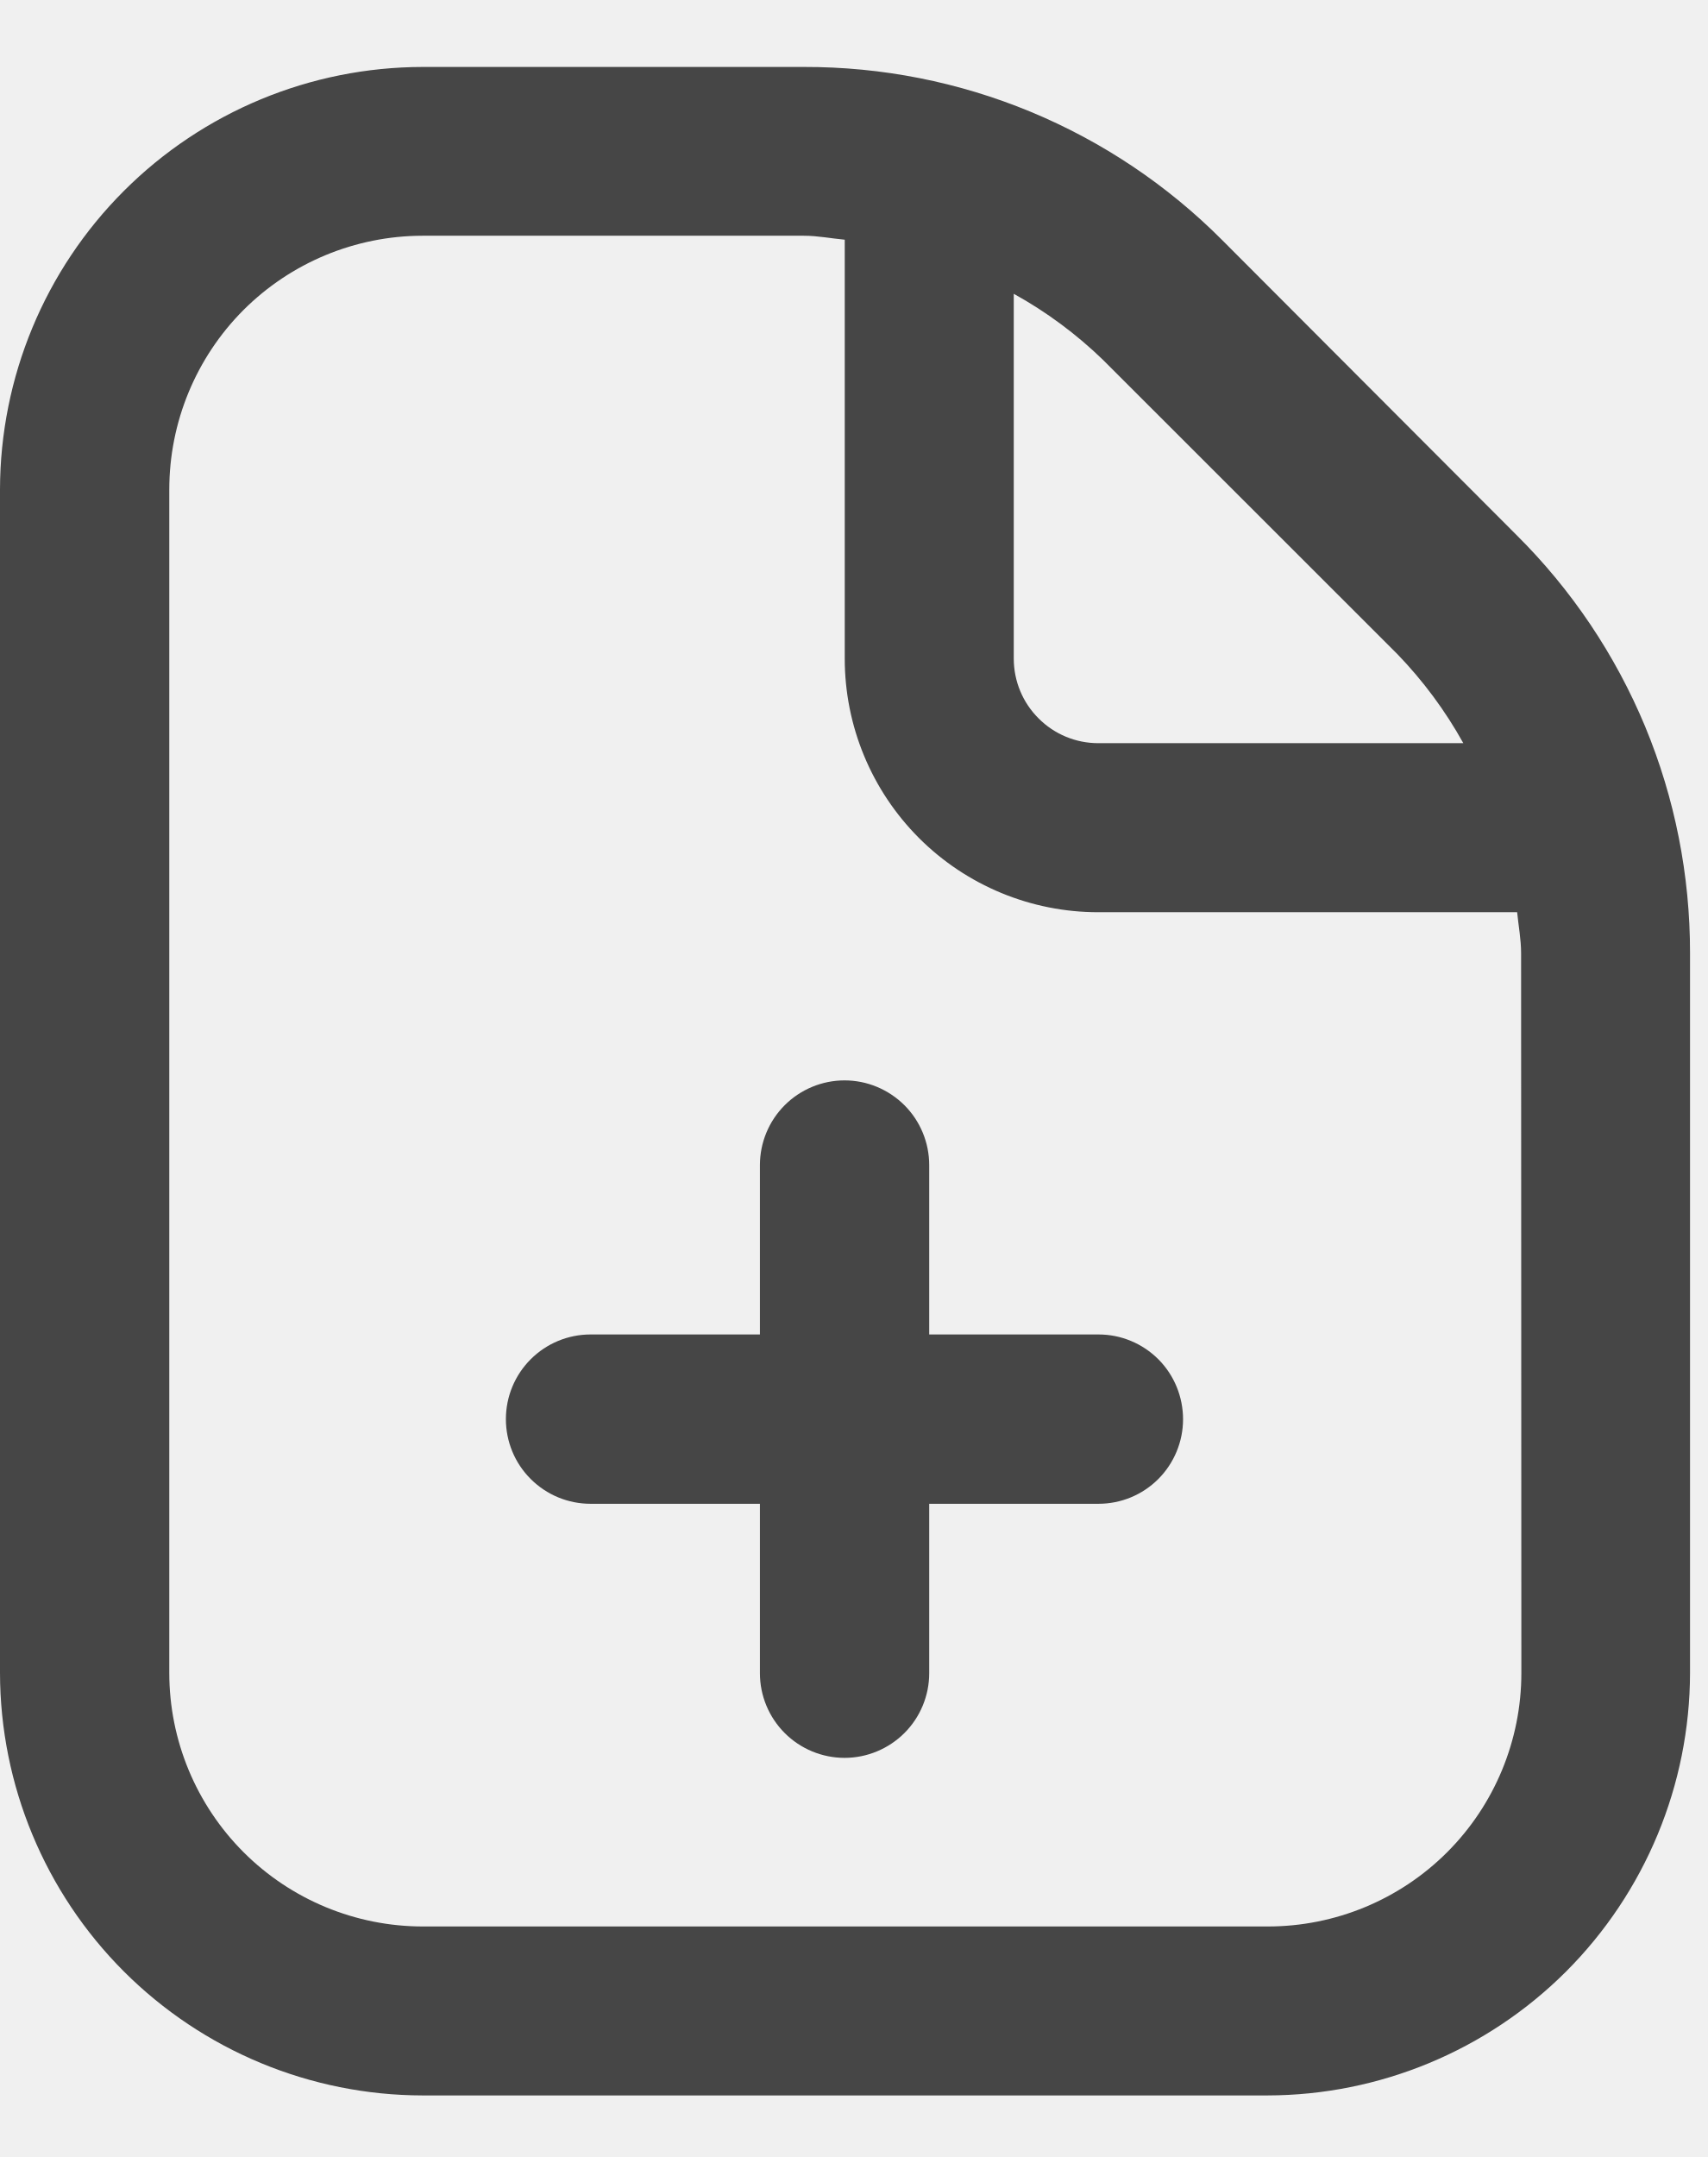
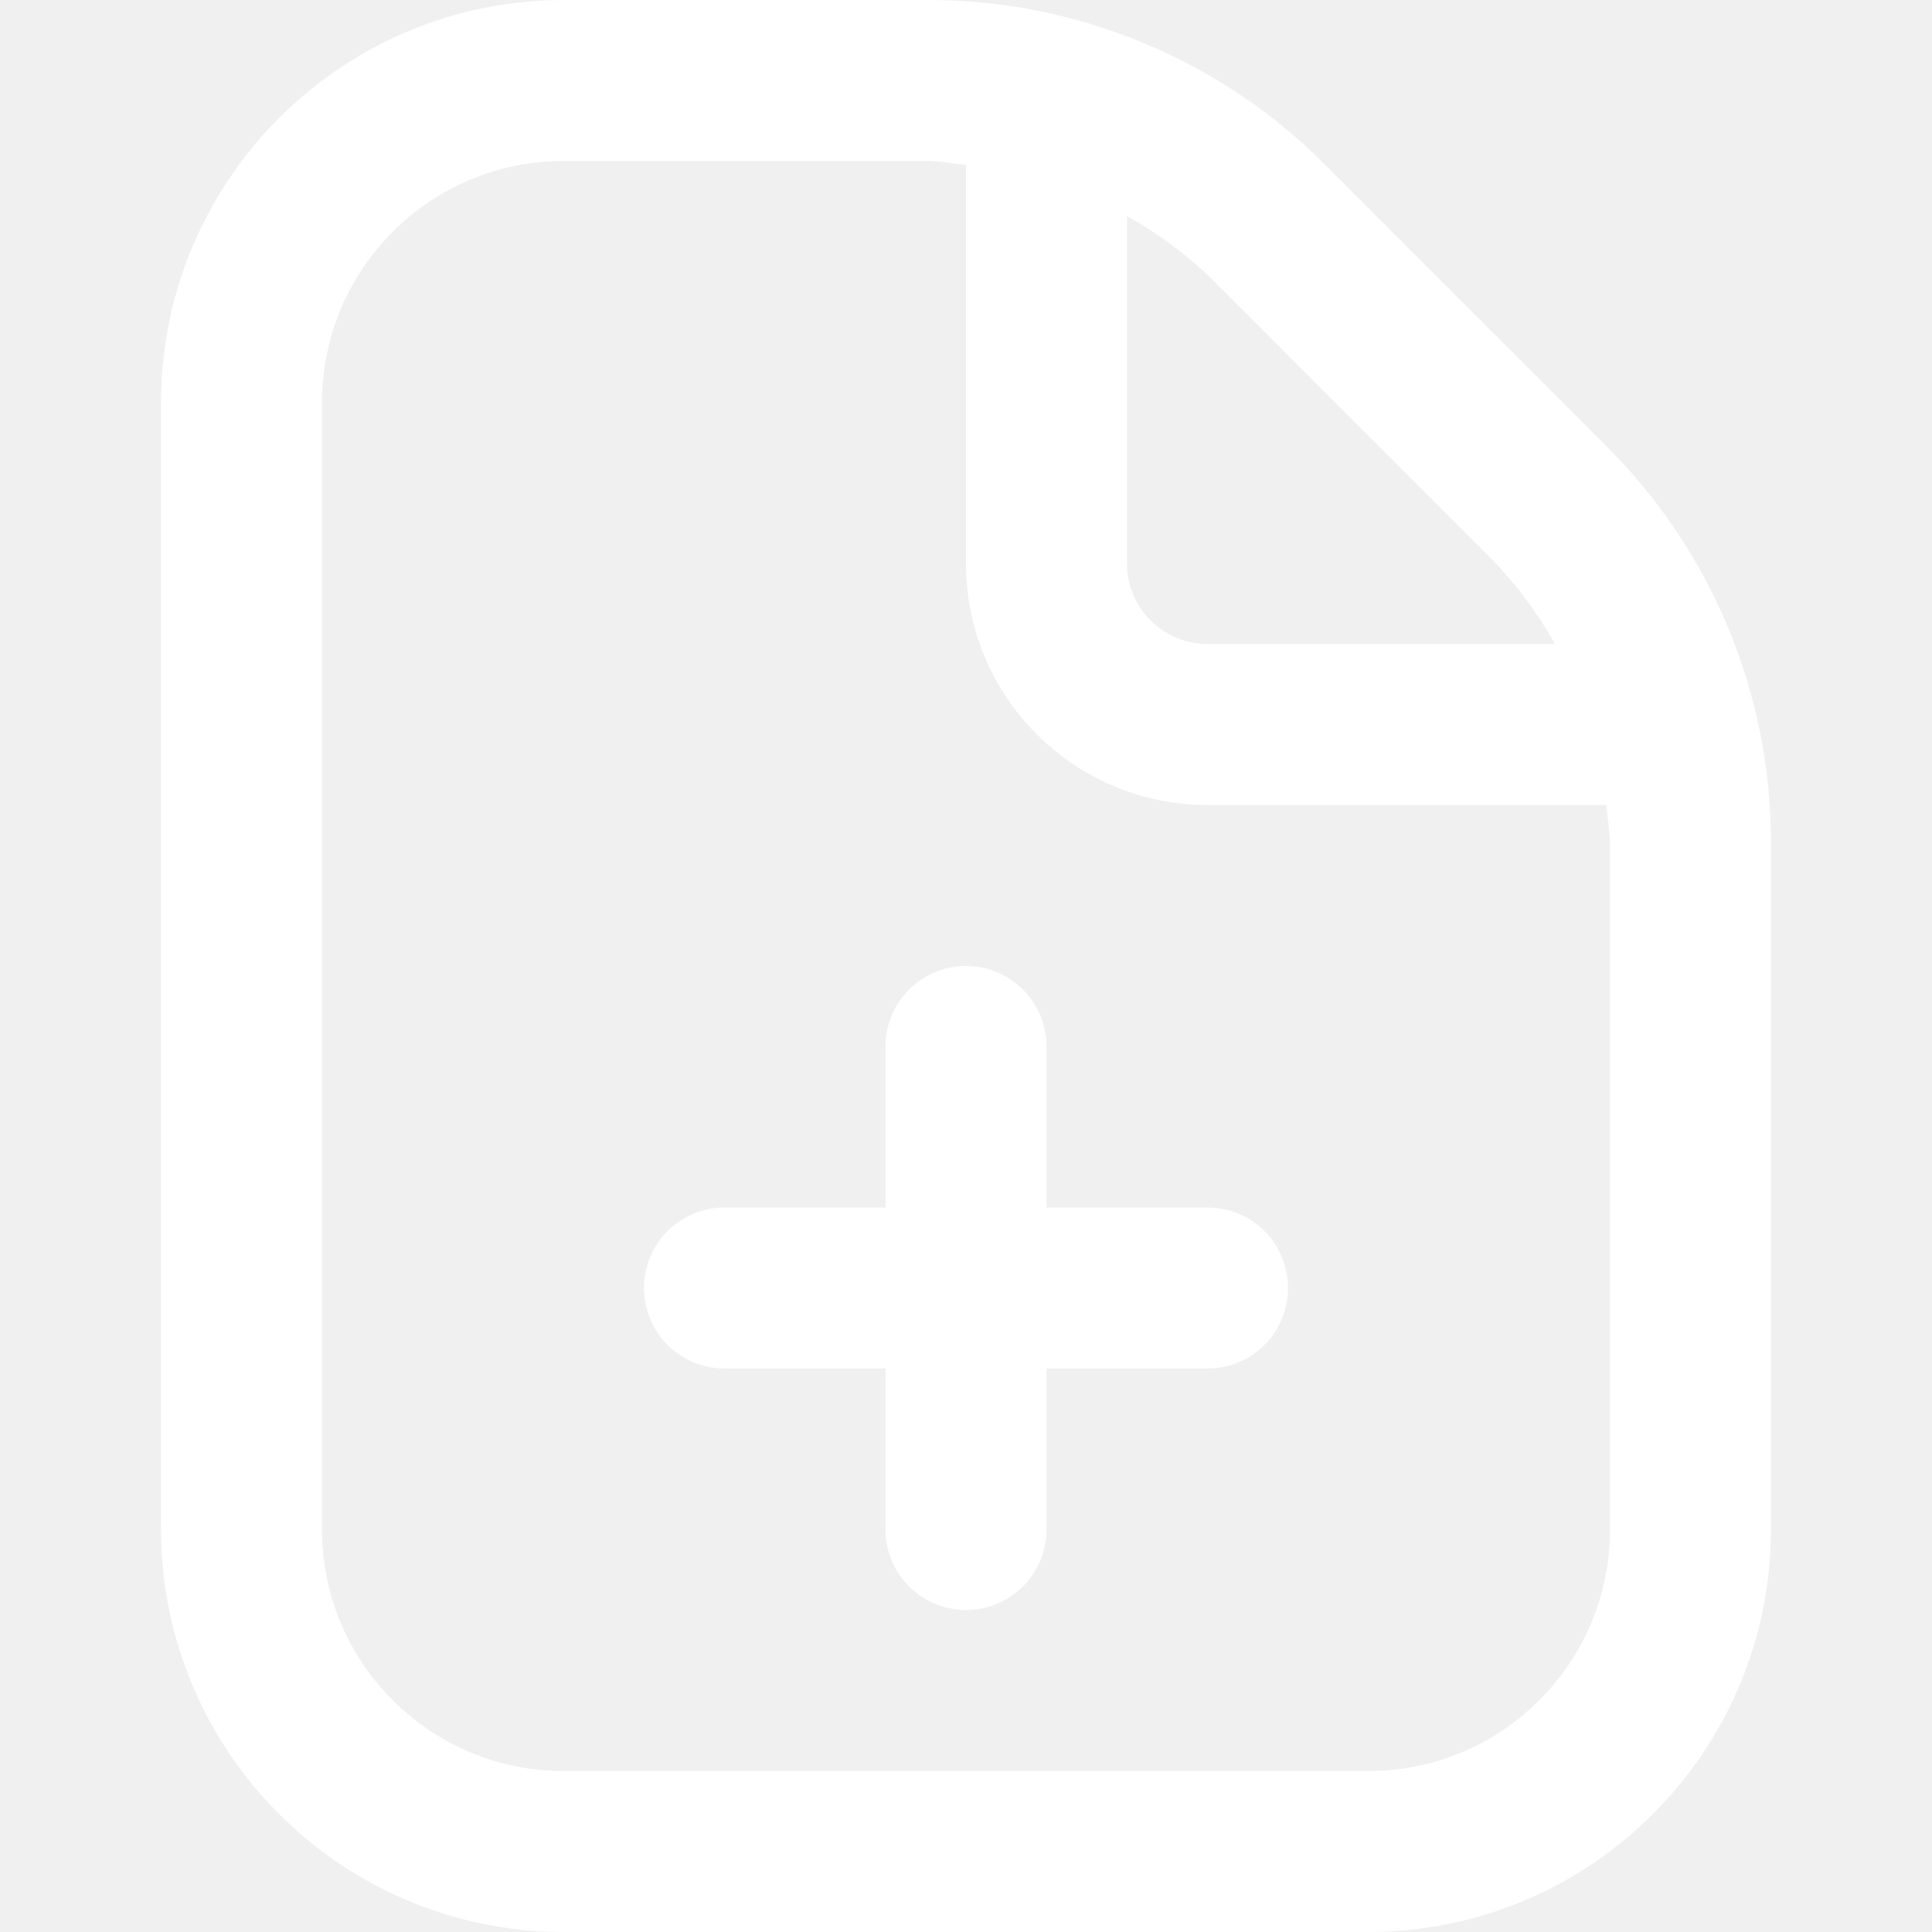
- <svg xmlns="http://www.w3.org/2000/svg" width="19" height="24" viewBox="0 0 19 24" fill="none">
-   <path d="M13.166 15.792C13.166 16.041 13.066 16.281 12.89 16.457C12.714 16.633 12.475 16.732 12.225 16.732H10.341V18.617C10.341 18.866 10.242 19.106 10.065 19.283C9.888 19.459 9.649 19.559 9.399 19.559C9.149 19.559 8.909 19.459 8.733 19.283C8.556 19.106 8.457 18.866 8.457 18.617V16.732H6.572C6.322 16.732 6.083 16.633 5.906 16.456C5.729 16.28 5.63 16.04 5.63 15.79C5.63 15.54 5.729 15.301 5.906 15.124C6.083 14.947 6.322 14.848 6.572 14.848H8.457V12.964C8.457 12.714 8.556 12.474 8.733 12.297C8.909 12.121 9.149 12.021 9.399 12.021C9.649 12.021 9.888 12.121 10.065 12.297C10.242 12.474 10.341 12.714 10.341 12.964V14.848H12.225C12.349 14.848 12.472 14.872 12.586 14.92C12.7 14.967 12.804 15.037 12.892 15.125C12.979 15.212 13.048 15.317 13.095 15.431C13.142 15.546 13.166 15.668 13.166 15.792ZM18.808 10.605V18.613C18.806 19.859 18.31 21.054 17.429 21.936C16.547 22.817 15.352 23.313 14.106 23.315H4.702C3.456 23.313 2.261 22.817 1.379 21.936C0.498 21.055 0.002 19.86 0 18.614V5.447C0.002 4.201 0.497 3.005 1.379 2.124C2.26 1.243 3.455 0.747 4.702 0.745H8.948C9.812 0.743 10.669 0.912 11.468 1.243C12.267 1.574 12.993 2.06 13.603 2.673L16.876 5.952C17.49 6.561 17.977 7.286 18.309 8.085C18.64 8.884 18.809 9.74 18.808 10.605ZM12.274 4.003C11.977 3.716 11.644 3.469 11.282 3.269V7.328C11.282 7.578 11.381 7.817 11.558 7.993C11.734 8.17 11.973 8.269 12.222 8.269H16.285C16.084 7.907 15.837 7.574 15.55 7.277L12.274 4.003ZM16.928 10.606C16.928 10.451 16.899 10.303 16.884 10.15H12.222C11.474 10.15 10.756 9.853 10.227 9.324C9.698 8.794 9.401 8.077 9.401 7.328V2.667C9.248 2.653 9.103 2.623 8.945 2.623H4.702C3.954 2.624 3.237 2.922 2.708 3.451C2.18 3.981 1.884 4.699 1.884 5.447V18.614C1.884 19.362 2.182 20.08 2.711 20.609C3.24 21.138 3.958 21.435 4.706 21.435H14.11C14.858 21.435 15.576 21.138 16.105 20.609C16.634 20.08 16.931 19.362 16.931 18.614L16.928 10.606Z" fill="#464646" />
+ <svg xmlns="http://www.w3.org/2000/svg" id="Layer_1" height="512" viewBox="0 0 24 24" width="512" data-name="Layer 1">
+   <style>
+ path {
+     fill: white;
+ }
+ </style>
+   <path d="m16 16a1 1 0 0 1 -1 1h-2v2a1 1 0 0 1 -2 0v-2h-2a1 1 0 0 1 0-2h2v-2a1 1 0 0 1 2 0v2h2a1 1 0 0 1 1 1zm6-5.515v8.515a5.006 5.006 0 0 1 -5 5h-10a5.006 5.006 0 0 1 -5-5v-14a5.006 5.006 0 0 1 5-5h4.515a6.958 6.958 0 0 1 4.95 2.05l3.484 3.486a6.951 6.951 0 0 1 2.051 4.949zm-6.949-7.021a5.01 5.01 0 0 0 -1.051-.78v4.316a1 1 0 0 0 1 1h4.316a4.983 4.983 0 0 0 -.781-1.05zm4.949 7.021c0-.165-.032-.323-.047-.485h-4.953a3 3 0 0 1 -3-3v-4.953c-.162-.015-.321-.047-.485-.047h-4.515a3 3 0 0 0 -3 3v14a3 3 0 0 0 3 3h10a3 3 0 0 0 3-3z" />
</svg>
